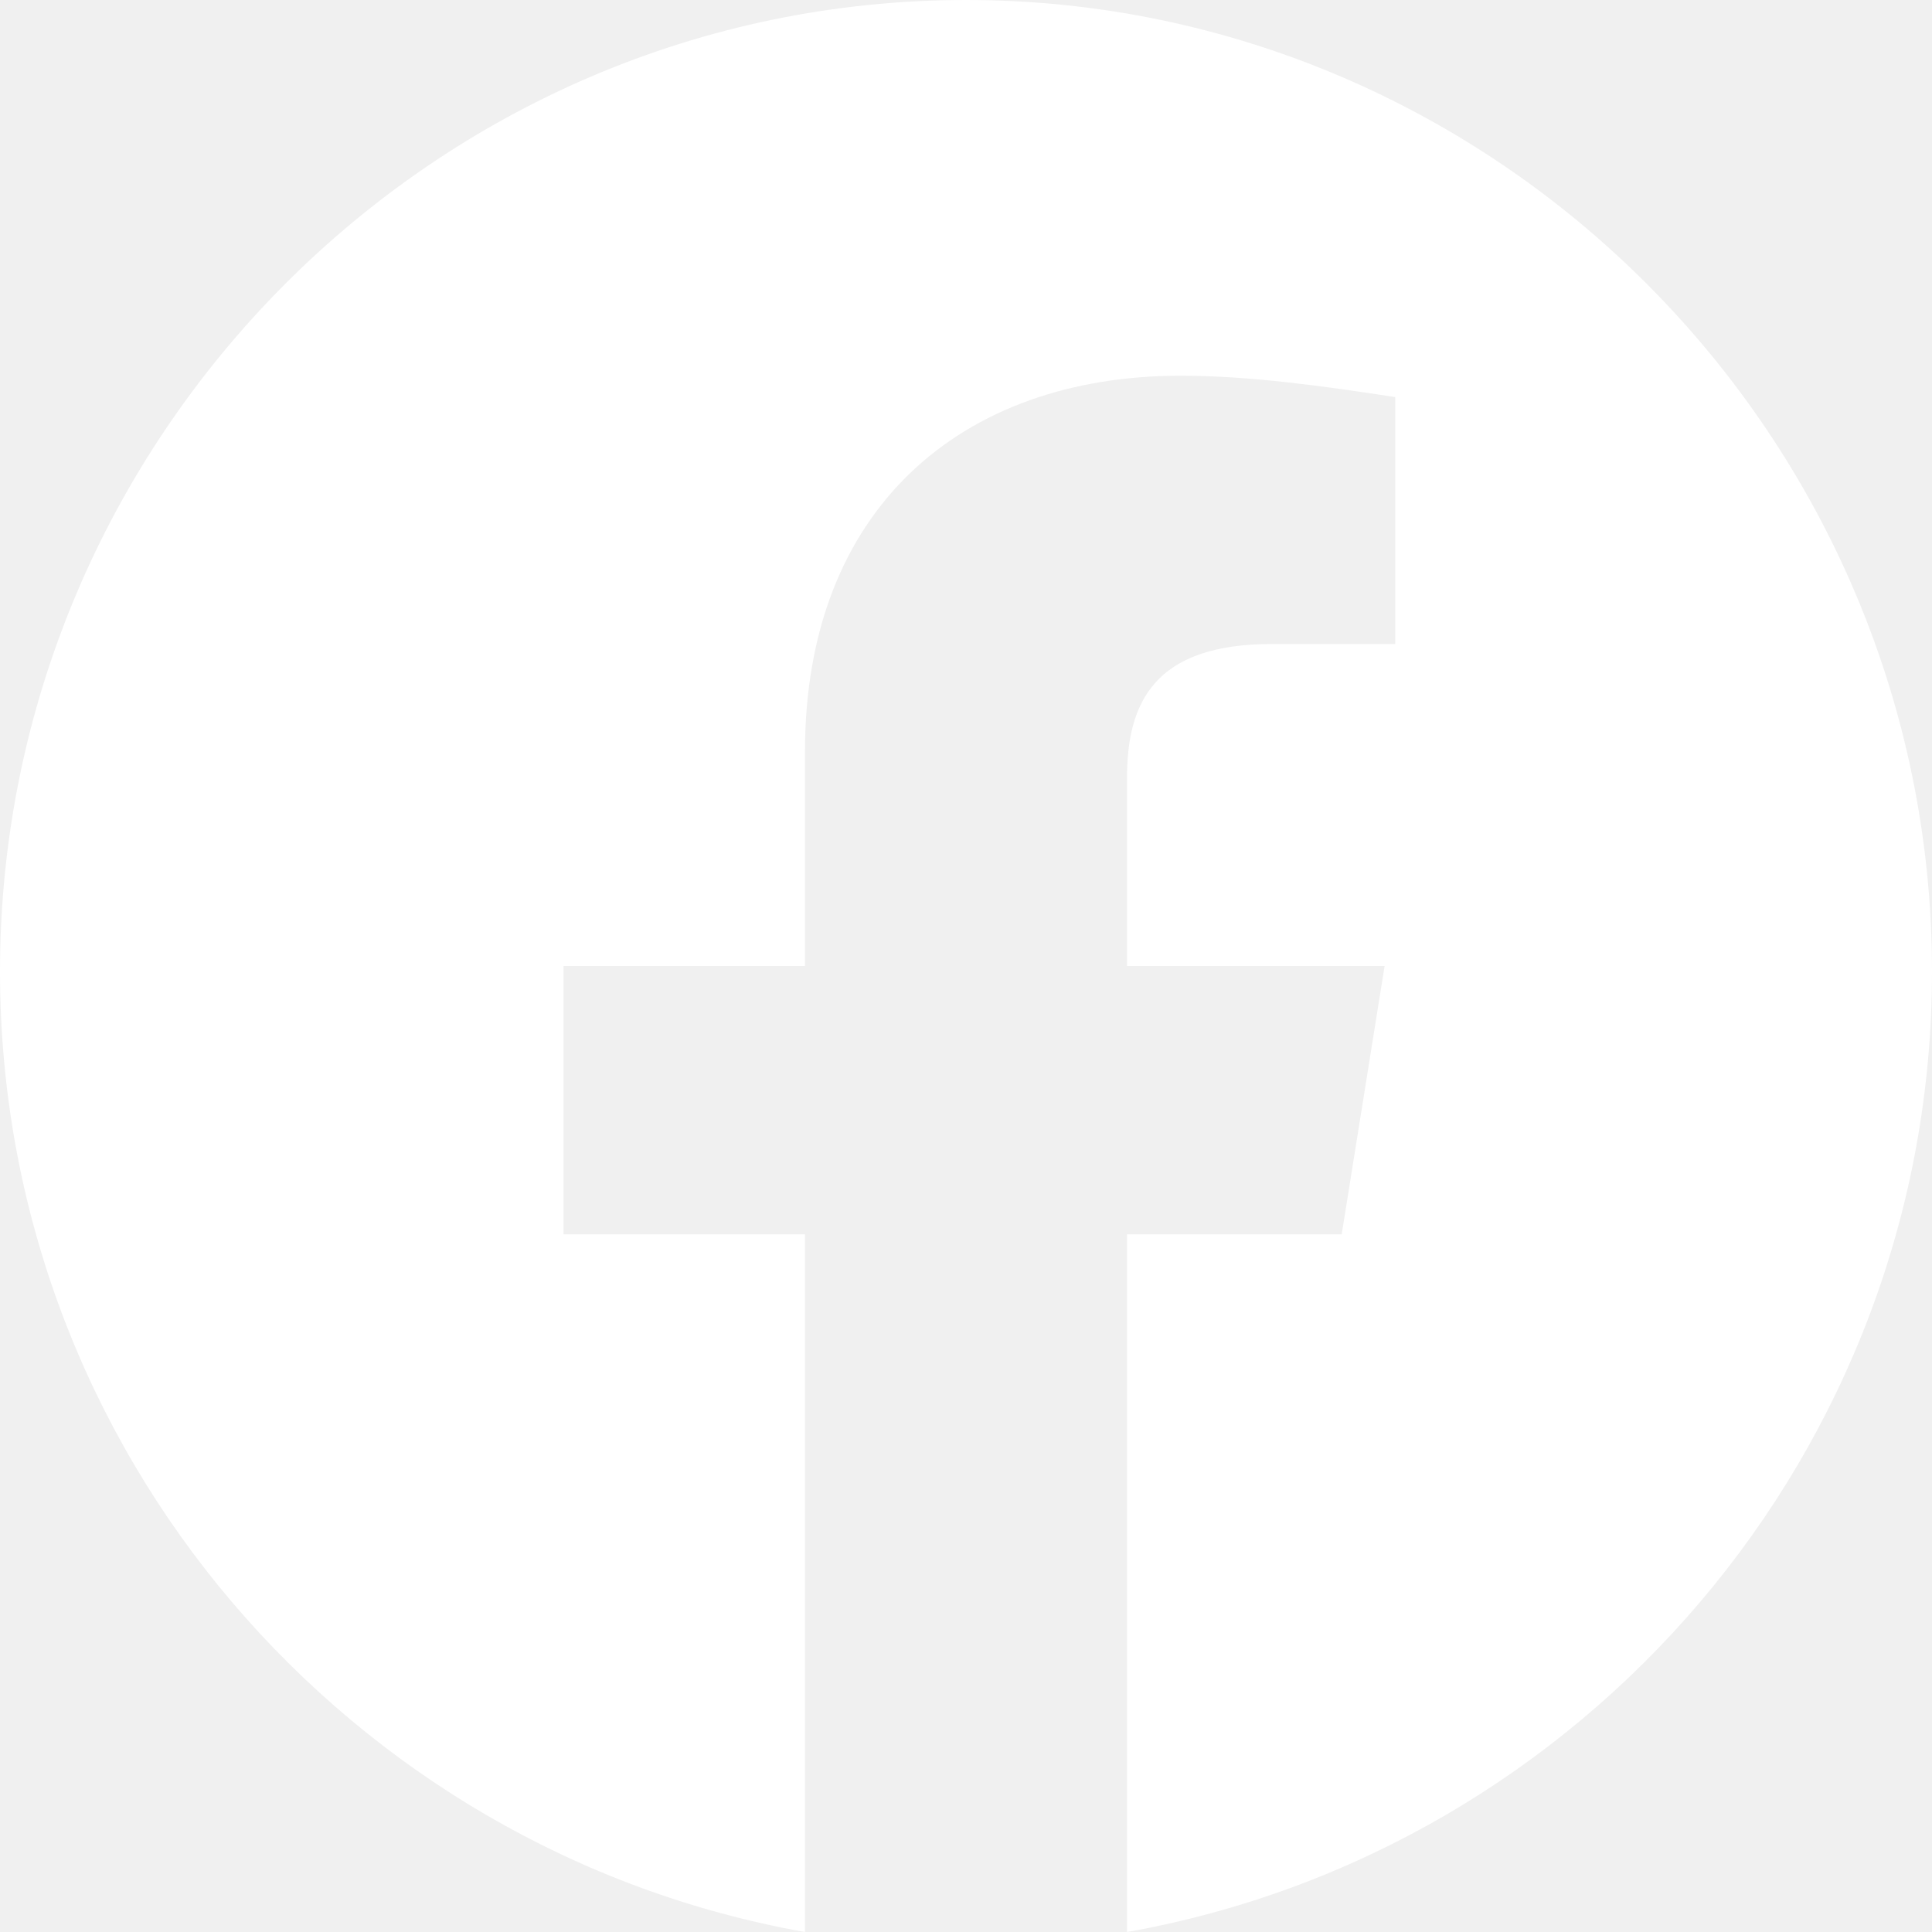
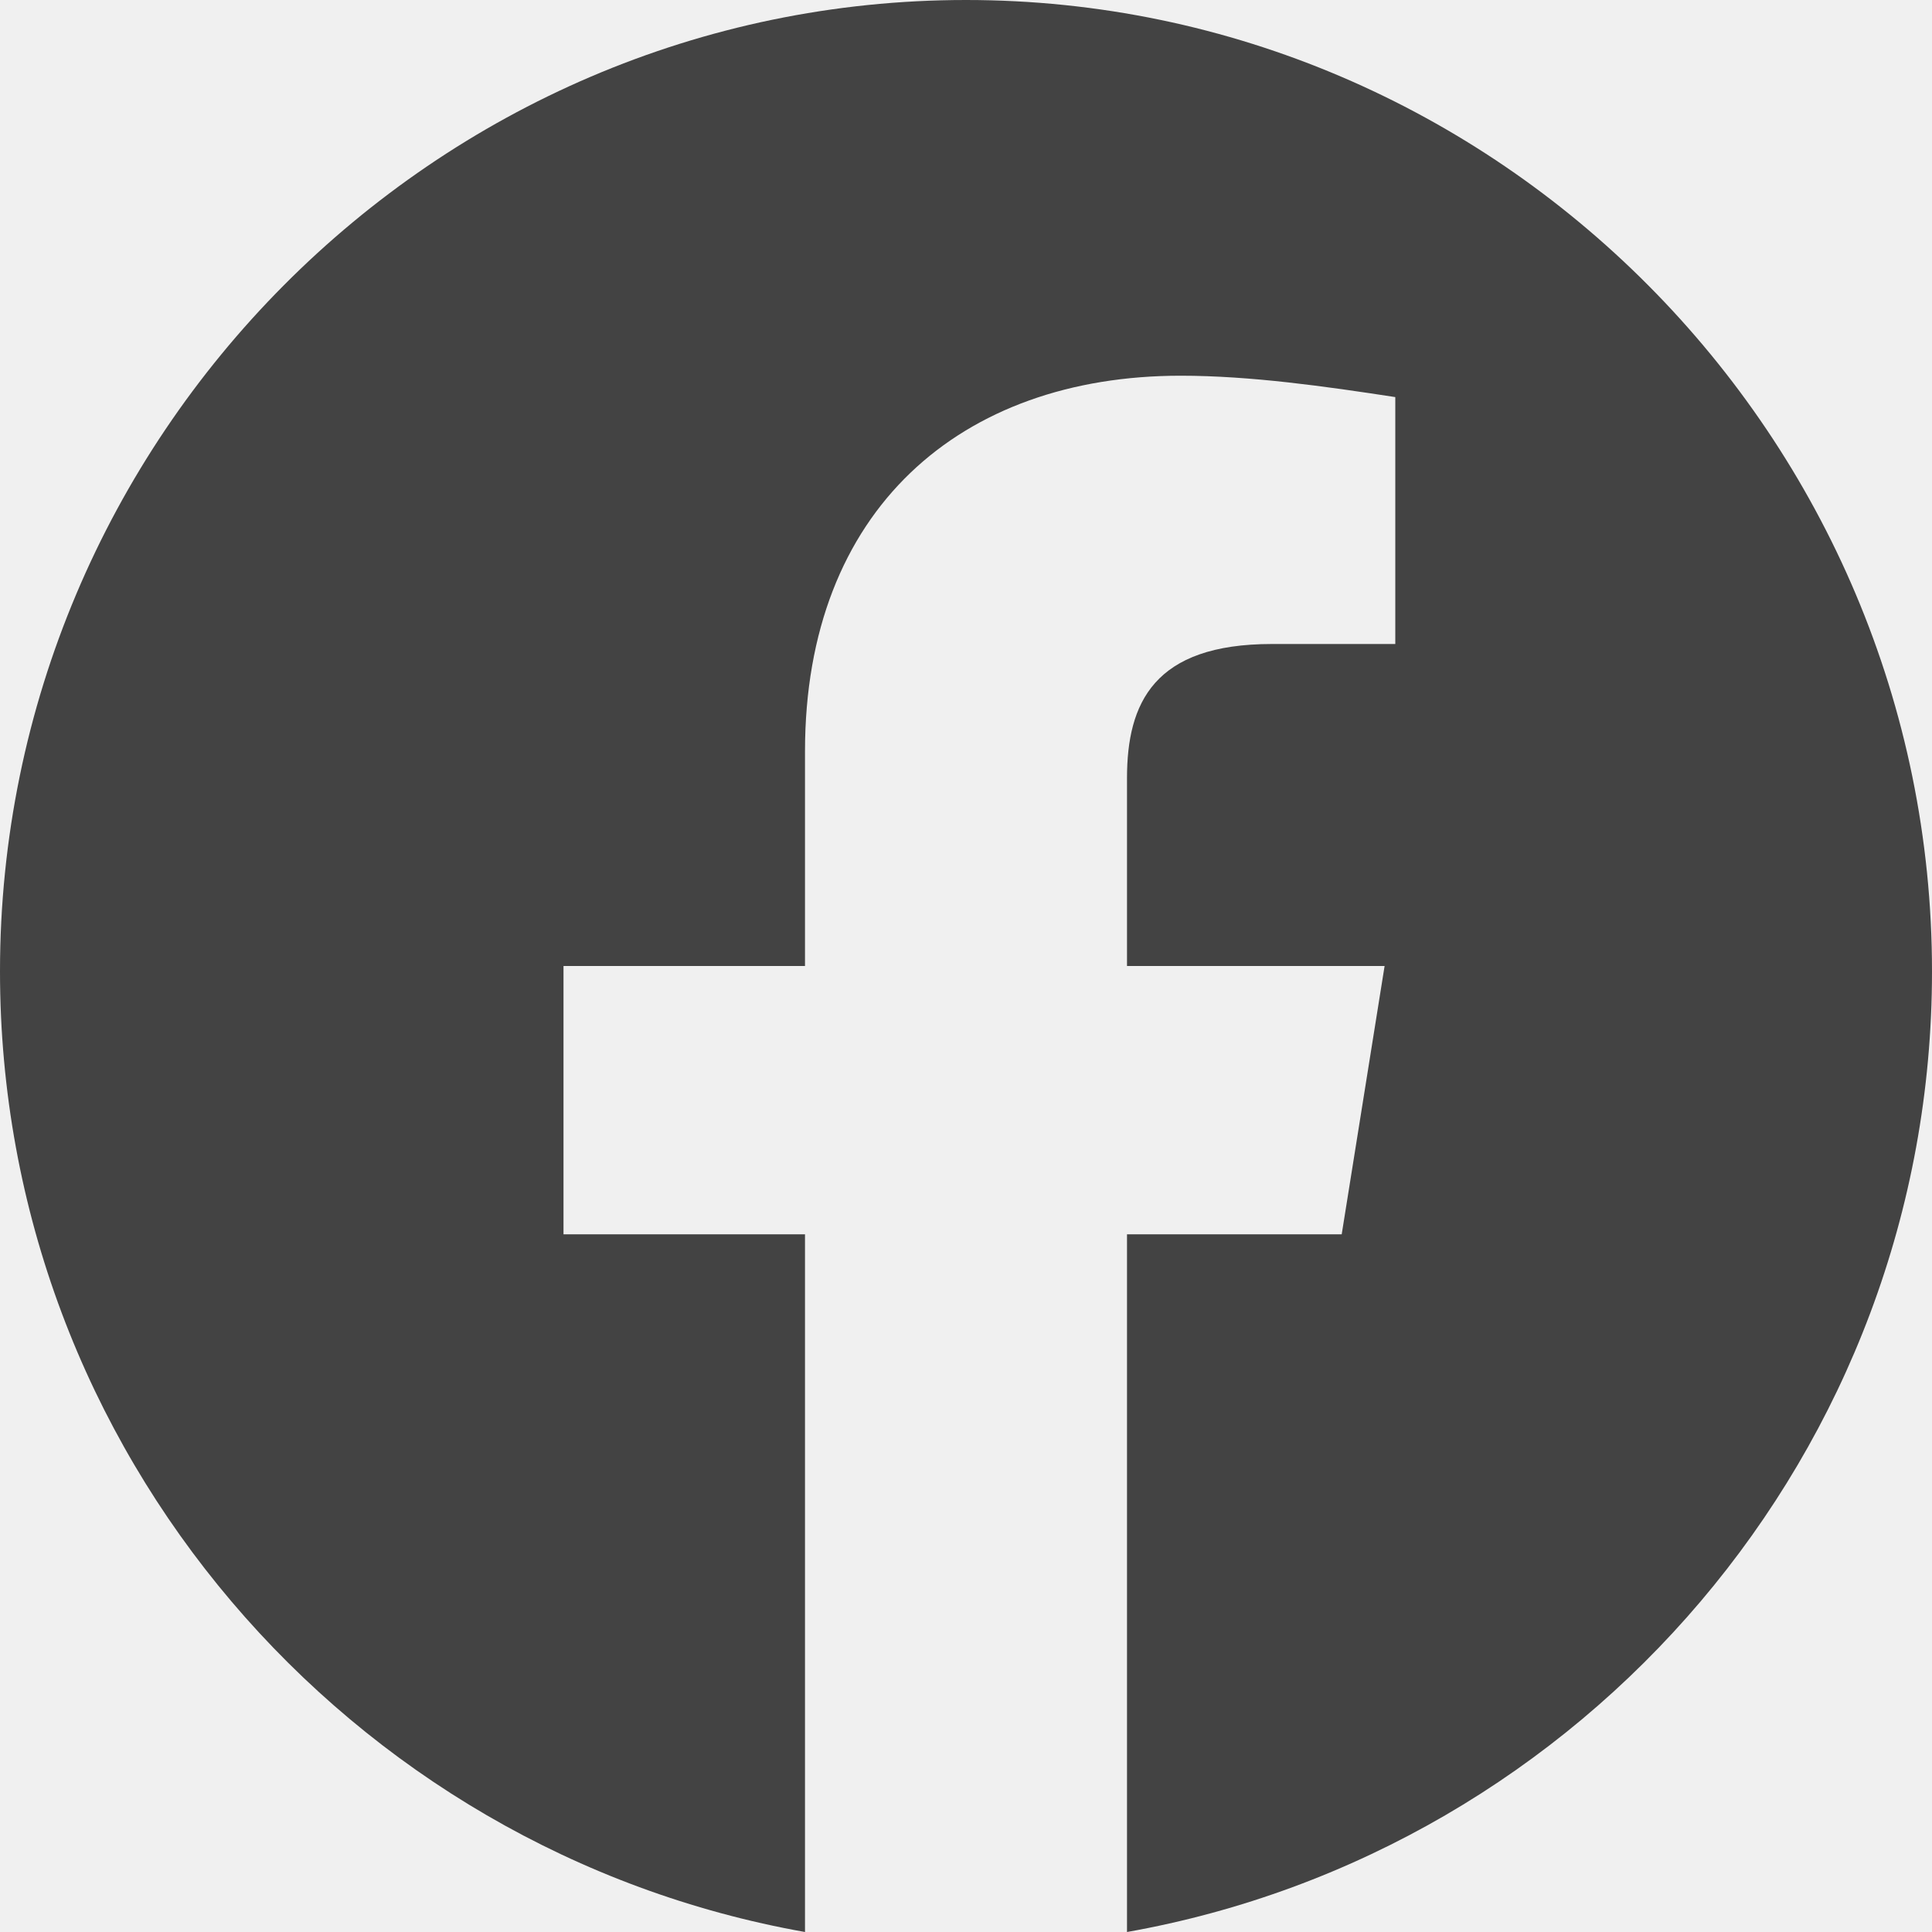
<svg xmlns="http://www.w3.org/2000/svg" width="30" height="30" viewBox="0 0 30 30" fill="none">
-   <path fill-rule="evenodd" clip-rule="evenodd" d="M0 15.084C0 22.541 5.416 28.742 12.5 30V19.166H8.75V15H12.5V11.666C12.5 7.916 14.916 5.834 18.334 5.834C19.416 5.834 20.584 6 21.666 6.166V10H19.75C17.916 10 17.5 10.916 17.5 12.084V15H21.5L20.834 19.166H17.5V30C24.584 28.742 30 22.543 30 15.084C30 6.787 23.25 0 15 0C6.75 0 0 6.787 0 15.084Z" fill="white" />
+   <path fill-rule="evenodd" clip-rule="evenodd" d="M0 15.084C0 22.541 5.416 28.742 12.5 30V19.166H8.75V15H12.5V11.666C12.5 7.916 14.916 5.834 18.334 5.834C19.416 5.834 20.584 6 21.666 6.166V10H19.75C17.916 10 17.5 10.916 17.5 12.084V15H21.5L20.834 19.166H17.5V30C24.584 28.742 30 22.543 30 15.084C30 6.787 23.25 0 15 0C6.75 0 0 6.787 0 15.084Z" fill="#434343" />
</svg>
